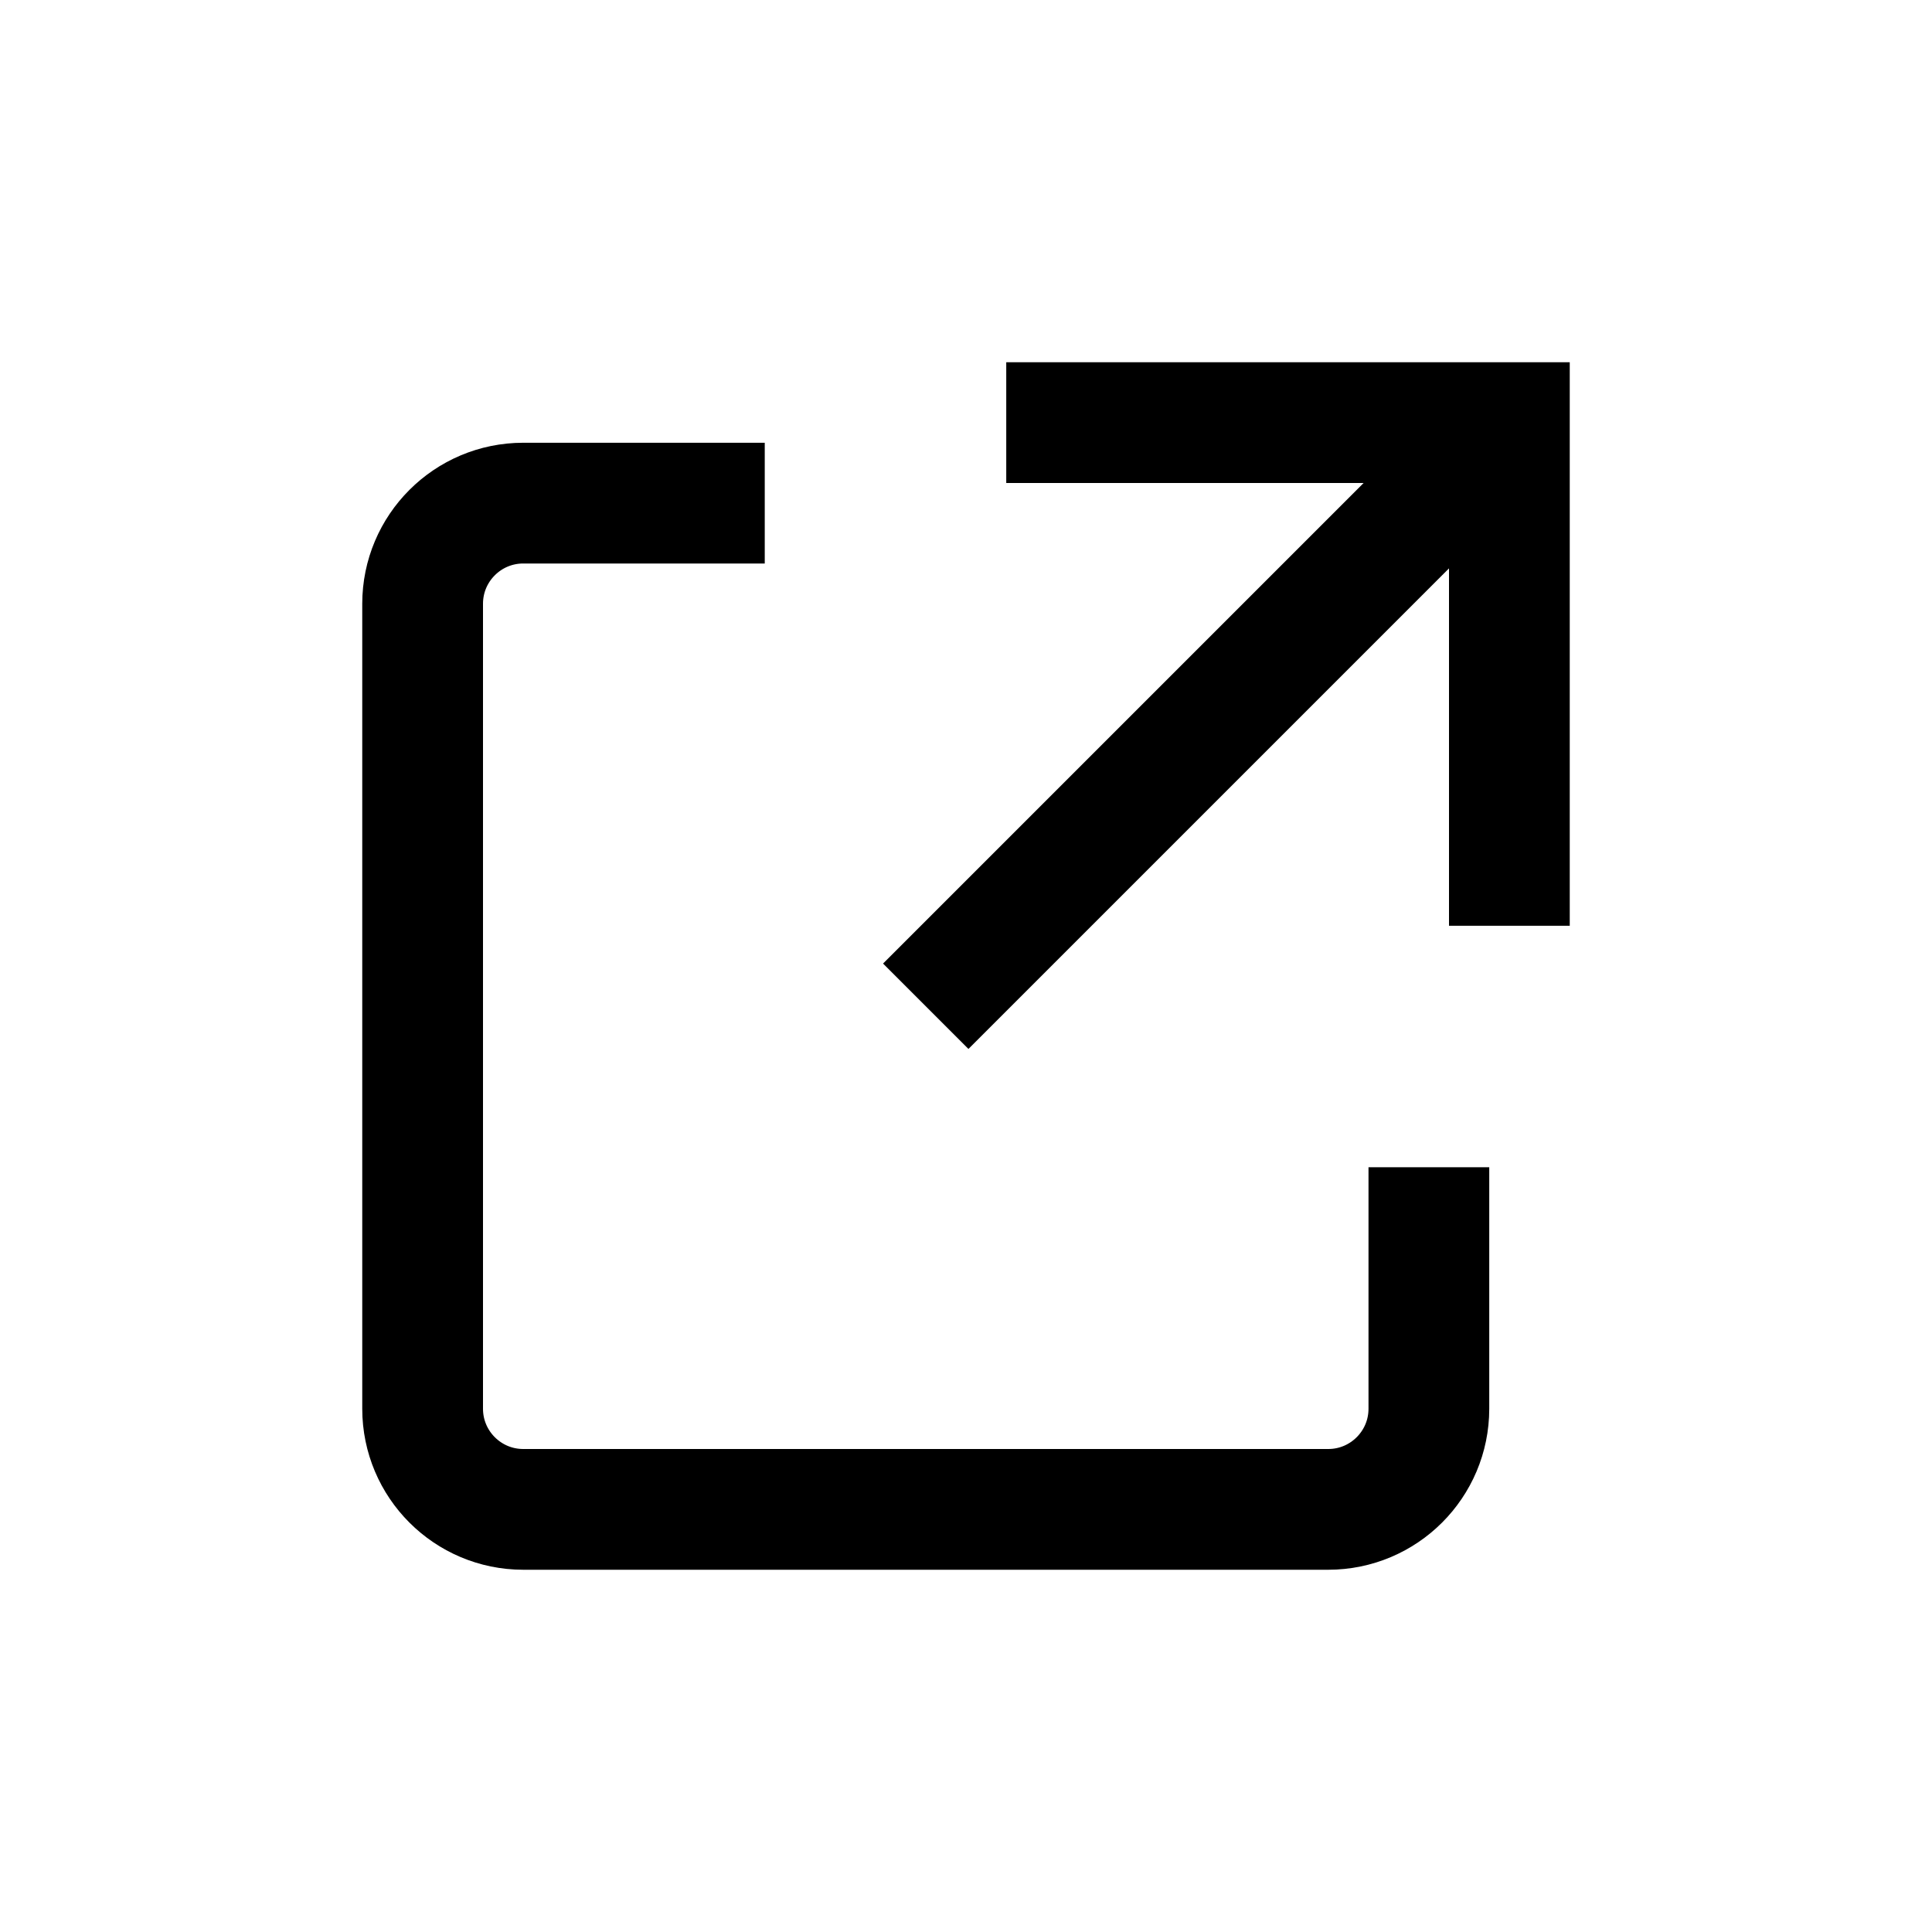
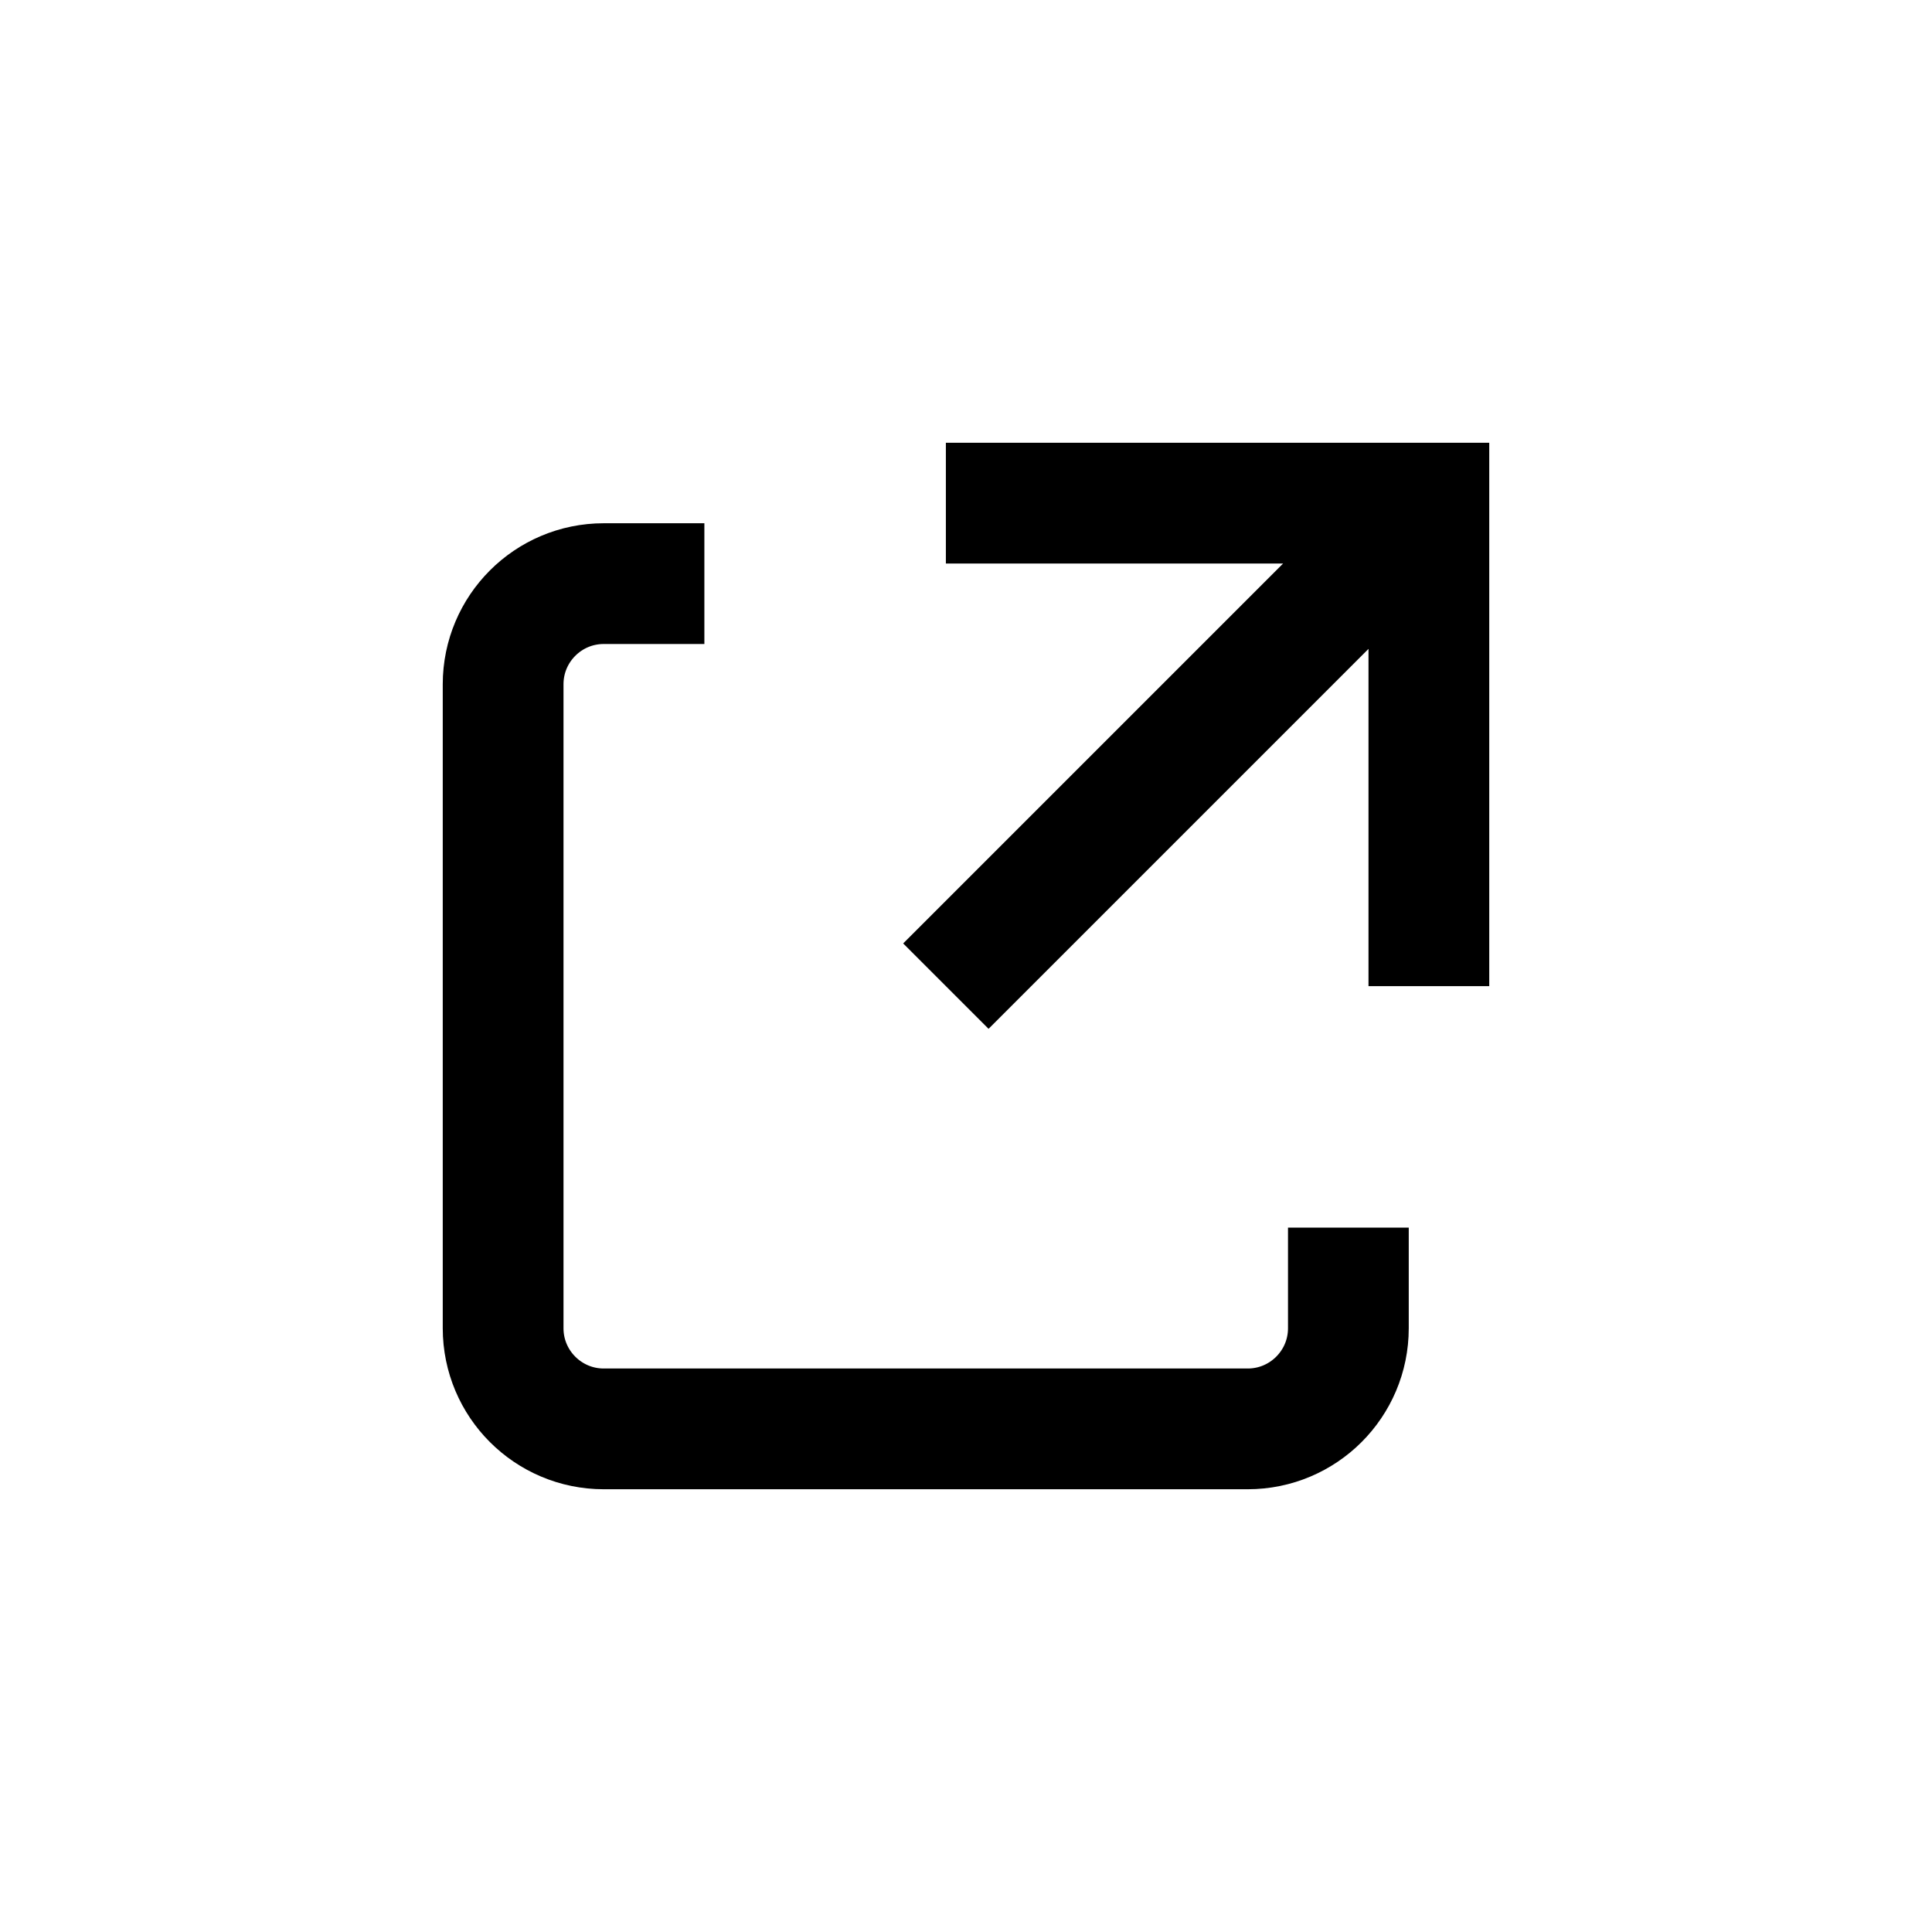
<svg xmlns="http://www.w3.org/2000/svg" viewBox="0 0 24 24" style="fill: none" stroke="currentColor" stroke-width="1.5">
-   <path d="M9.5 6.25H6.5C5.81 6.25 5.25 6.81 5.25 7.5V17.5C5.25 18.19 5.81 18.75 6.5 18.75H16.5C17.19 18.75 17.75 18.19 17.75 17.5V14.5M11.5 12.5L18.75 5.25M12.5 5.25H18.75V11.5" vector-effect="non-scaling-stroke" />
+   <path d="M8.75 7.25H7.5C6.81 7.25 6.25 7.81 6.25 8.5V16.5C6.25 17.19 6.81 17.75 7.5 17.75H15.5C16.19 17.75 16.75 17.19 16.75 16.5V15.25M11.75 12.25L17.75 6.25M11.75 6.25H17.75V12.25" vector-effect="non-scaling-stroke" />
</svg>
